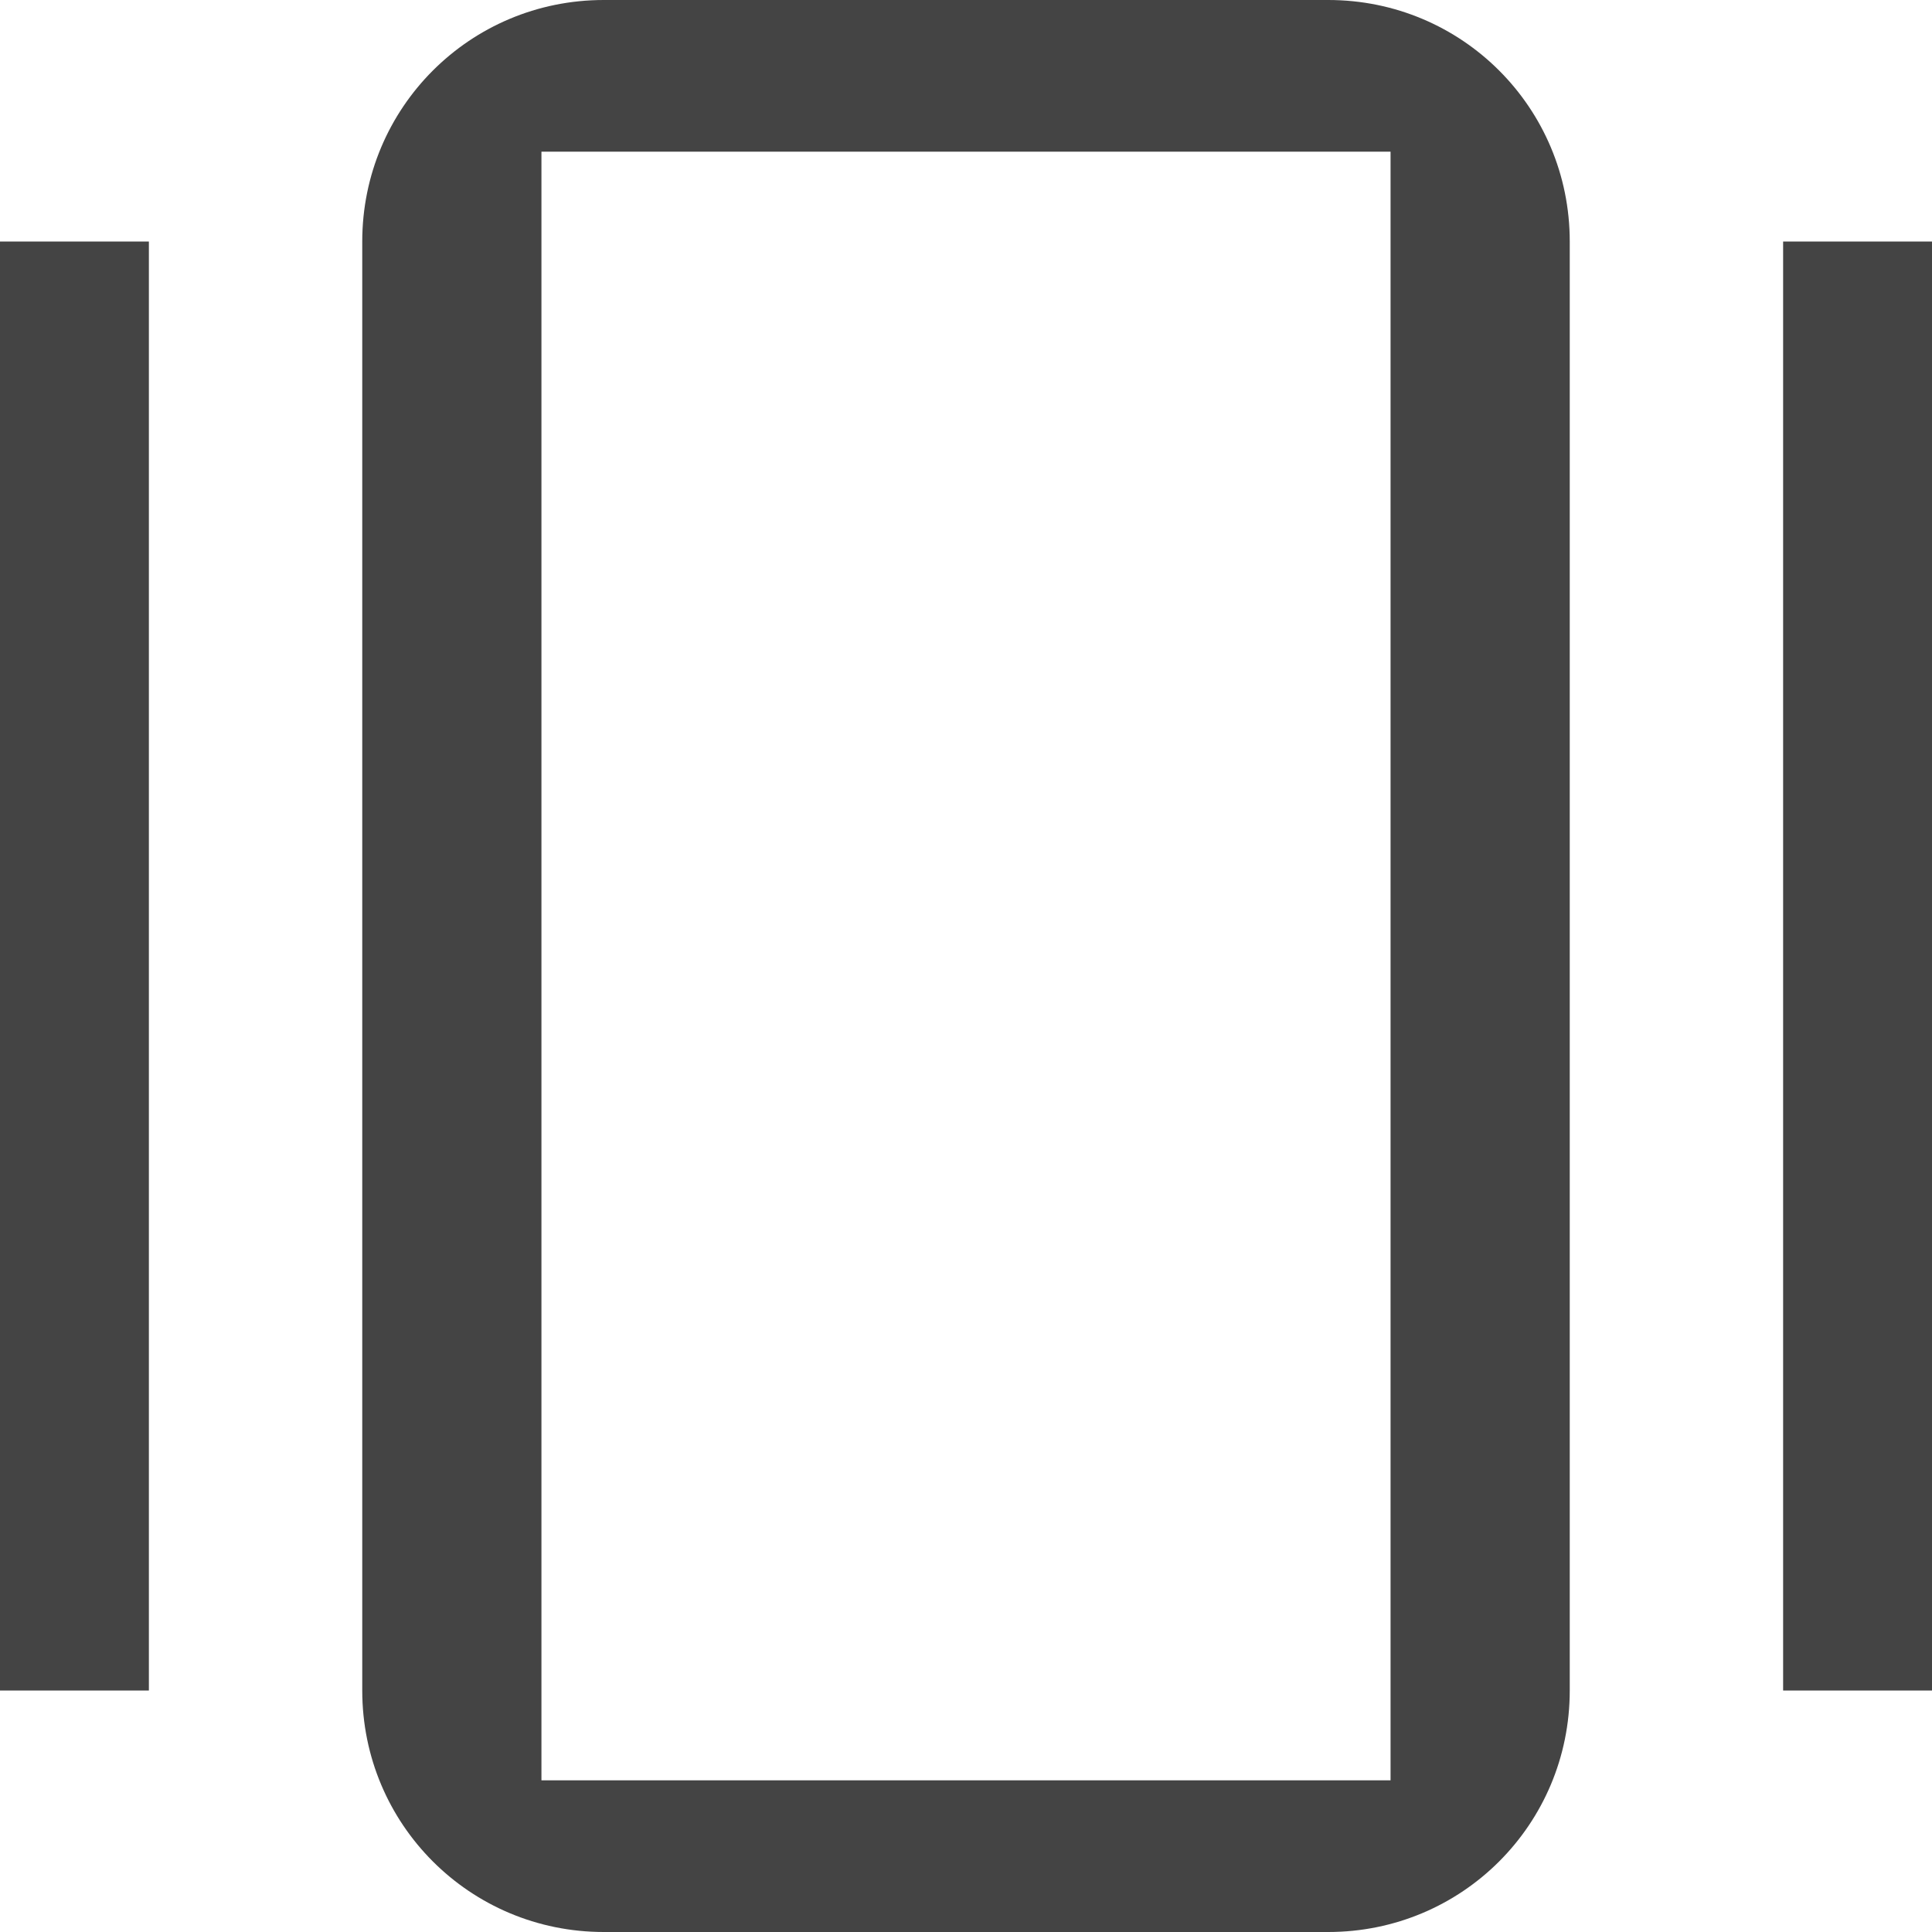
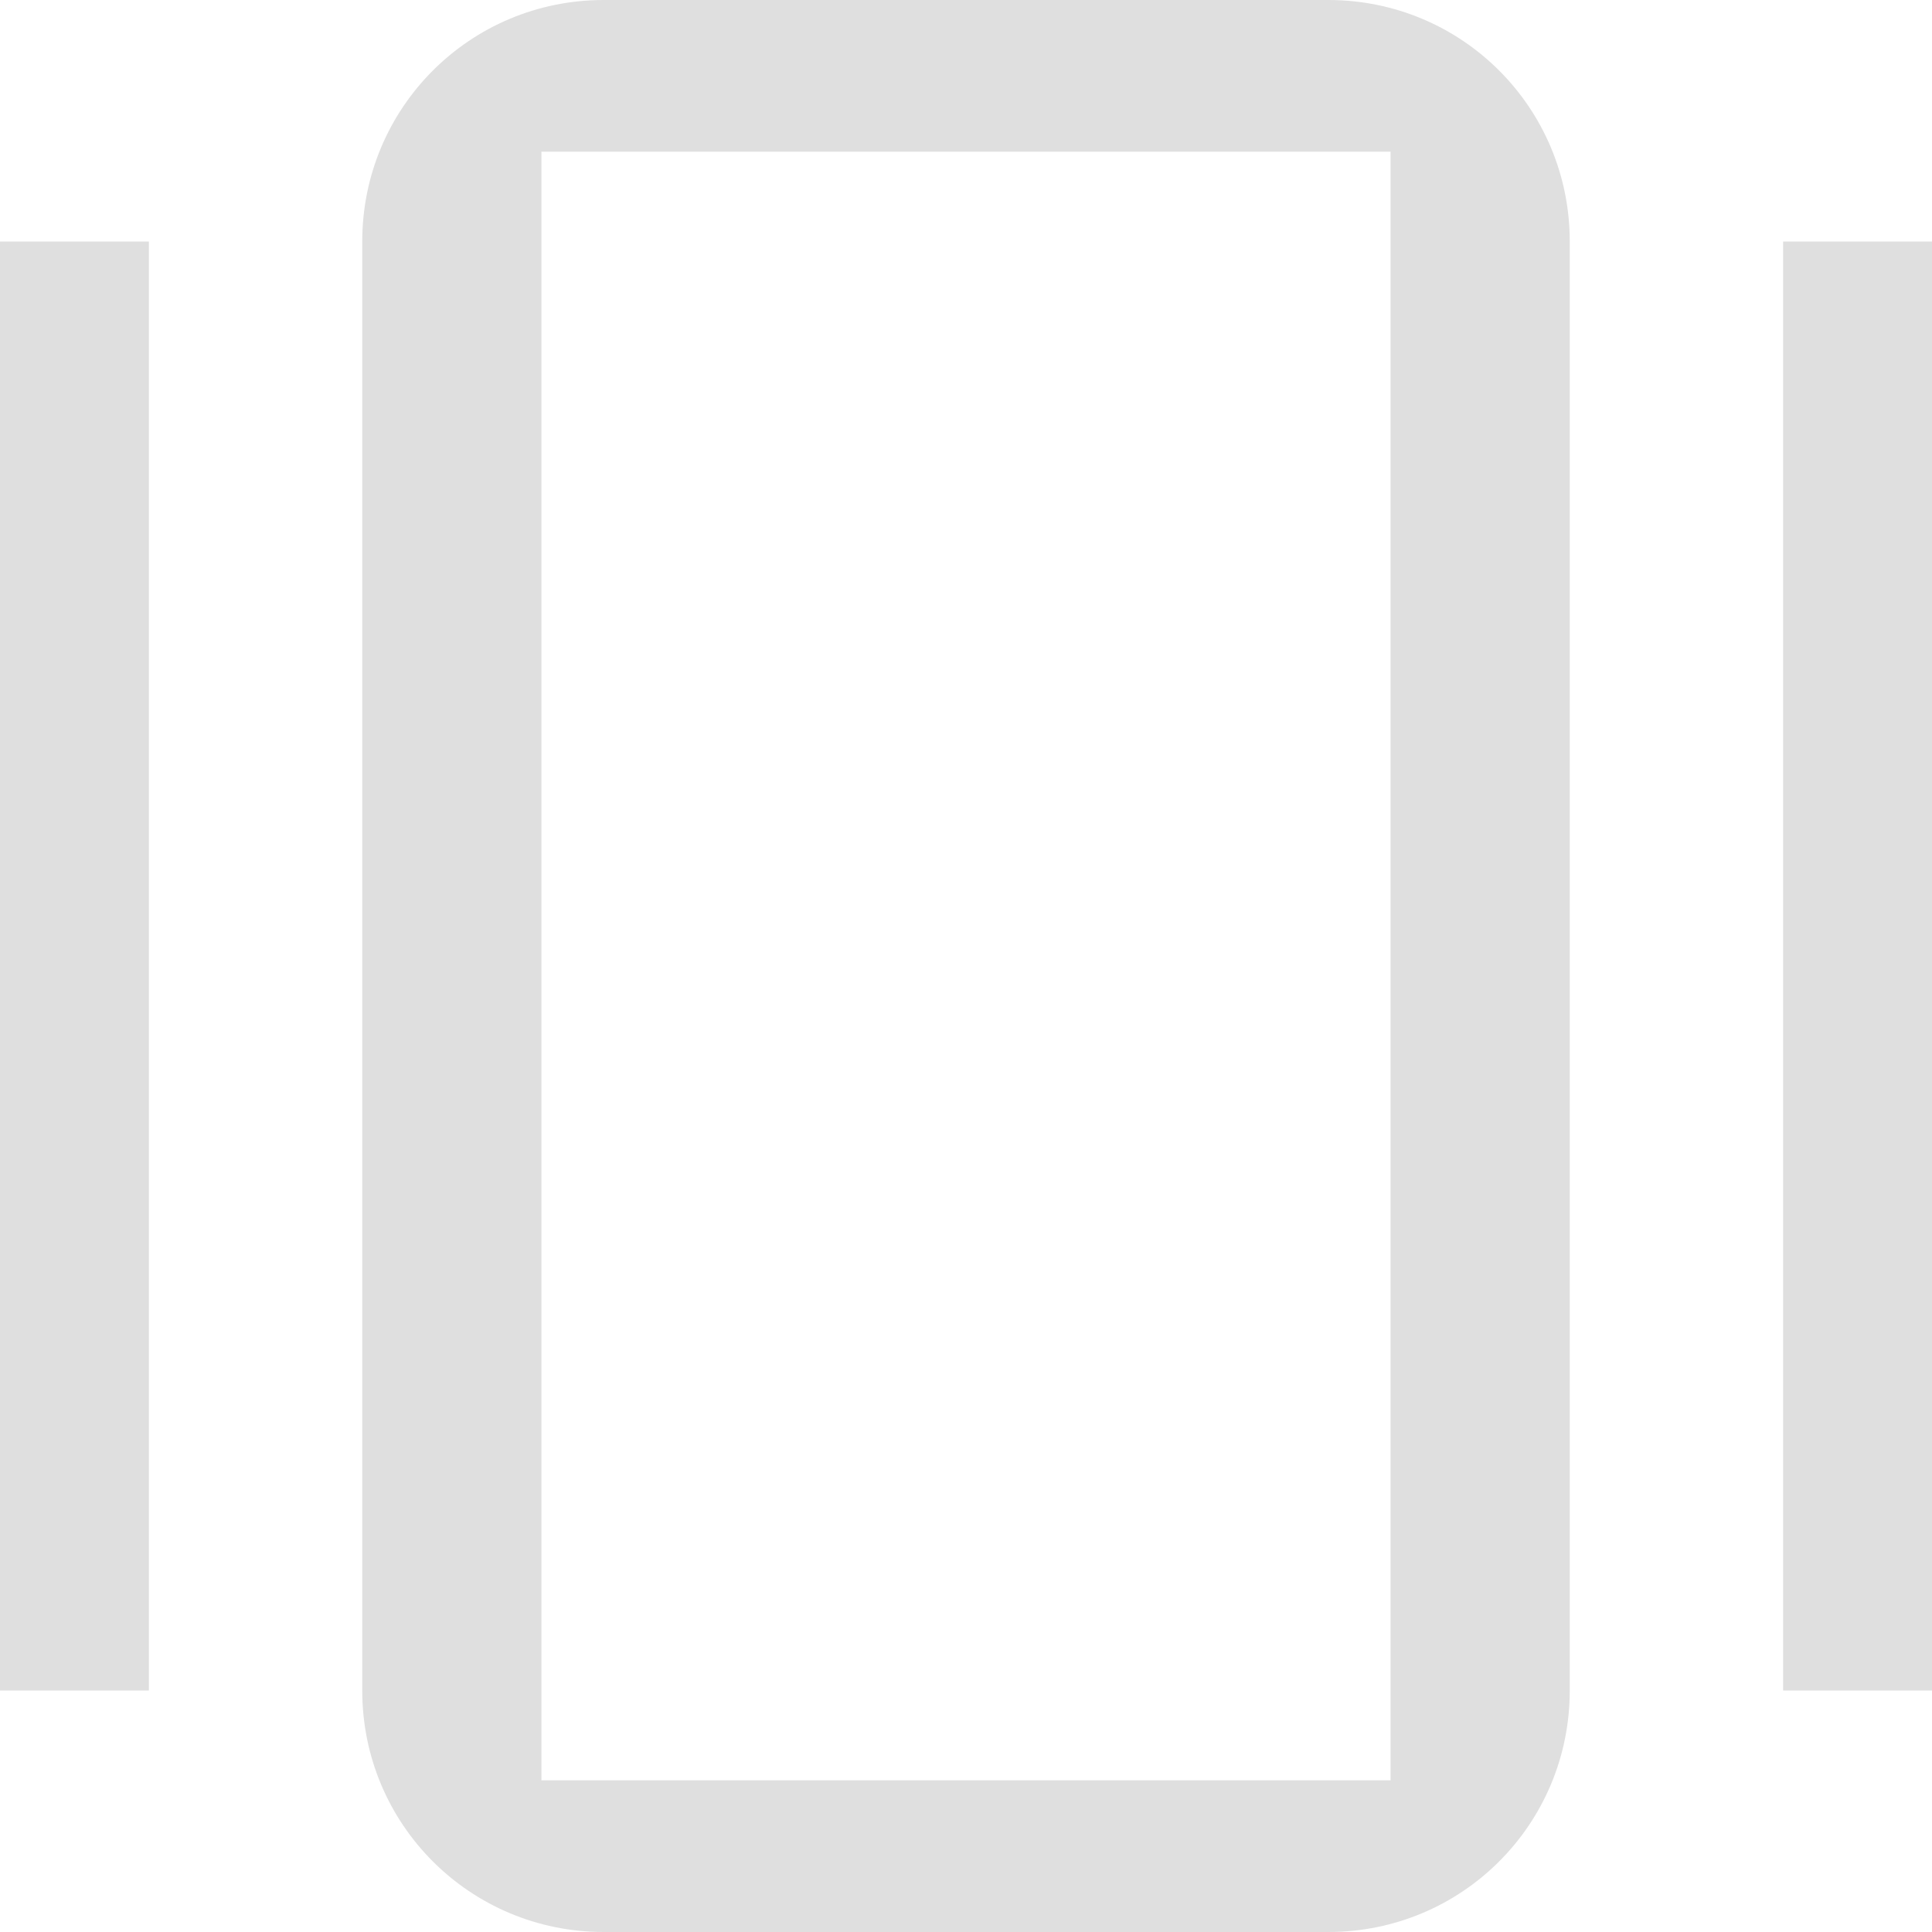
<svg xmlns="http://www.w3.org/2000/svg" clip-rule="evenodd" fill-rule="evenodd" stroke-linejoin="round" stroke-miterlimit="2" viewBox="0 0 16 16">
-   <path d="m5 0c-1.108 0-2 .892-2 2v12c0 1.108.892 2 2 2h6c1.108 0 2-.892 2-2v-12c0-1.108-.892-2-2-2zm-5 2v12h1.233v-12zm4.484-.744h7.032v13.488h-7.032zm10.283.744v12h1.233v-12z" fill="#444" fill-rule="nonzero" />
+   <path d="m5 0c-1.108 0-2 .892-2 2v12c0 1.108.892 2 2 2h6c1.108 0 2-.892 2-2v-12c0-1.108-.892-2-2-2zm-5 2v12h1.233v-12zm4.484-.744h7.032v13.488h-7.032zm10.283.744v12h1.233v-12z" fill="#dfdfdf" fill-rule="nonzero" />
</svg>
